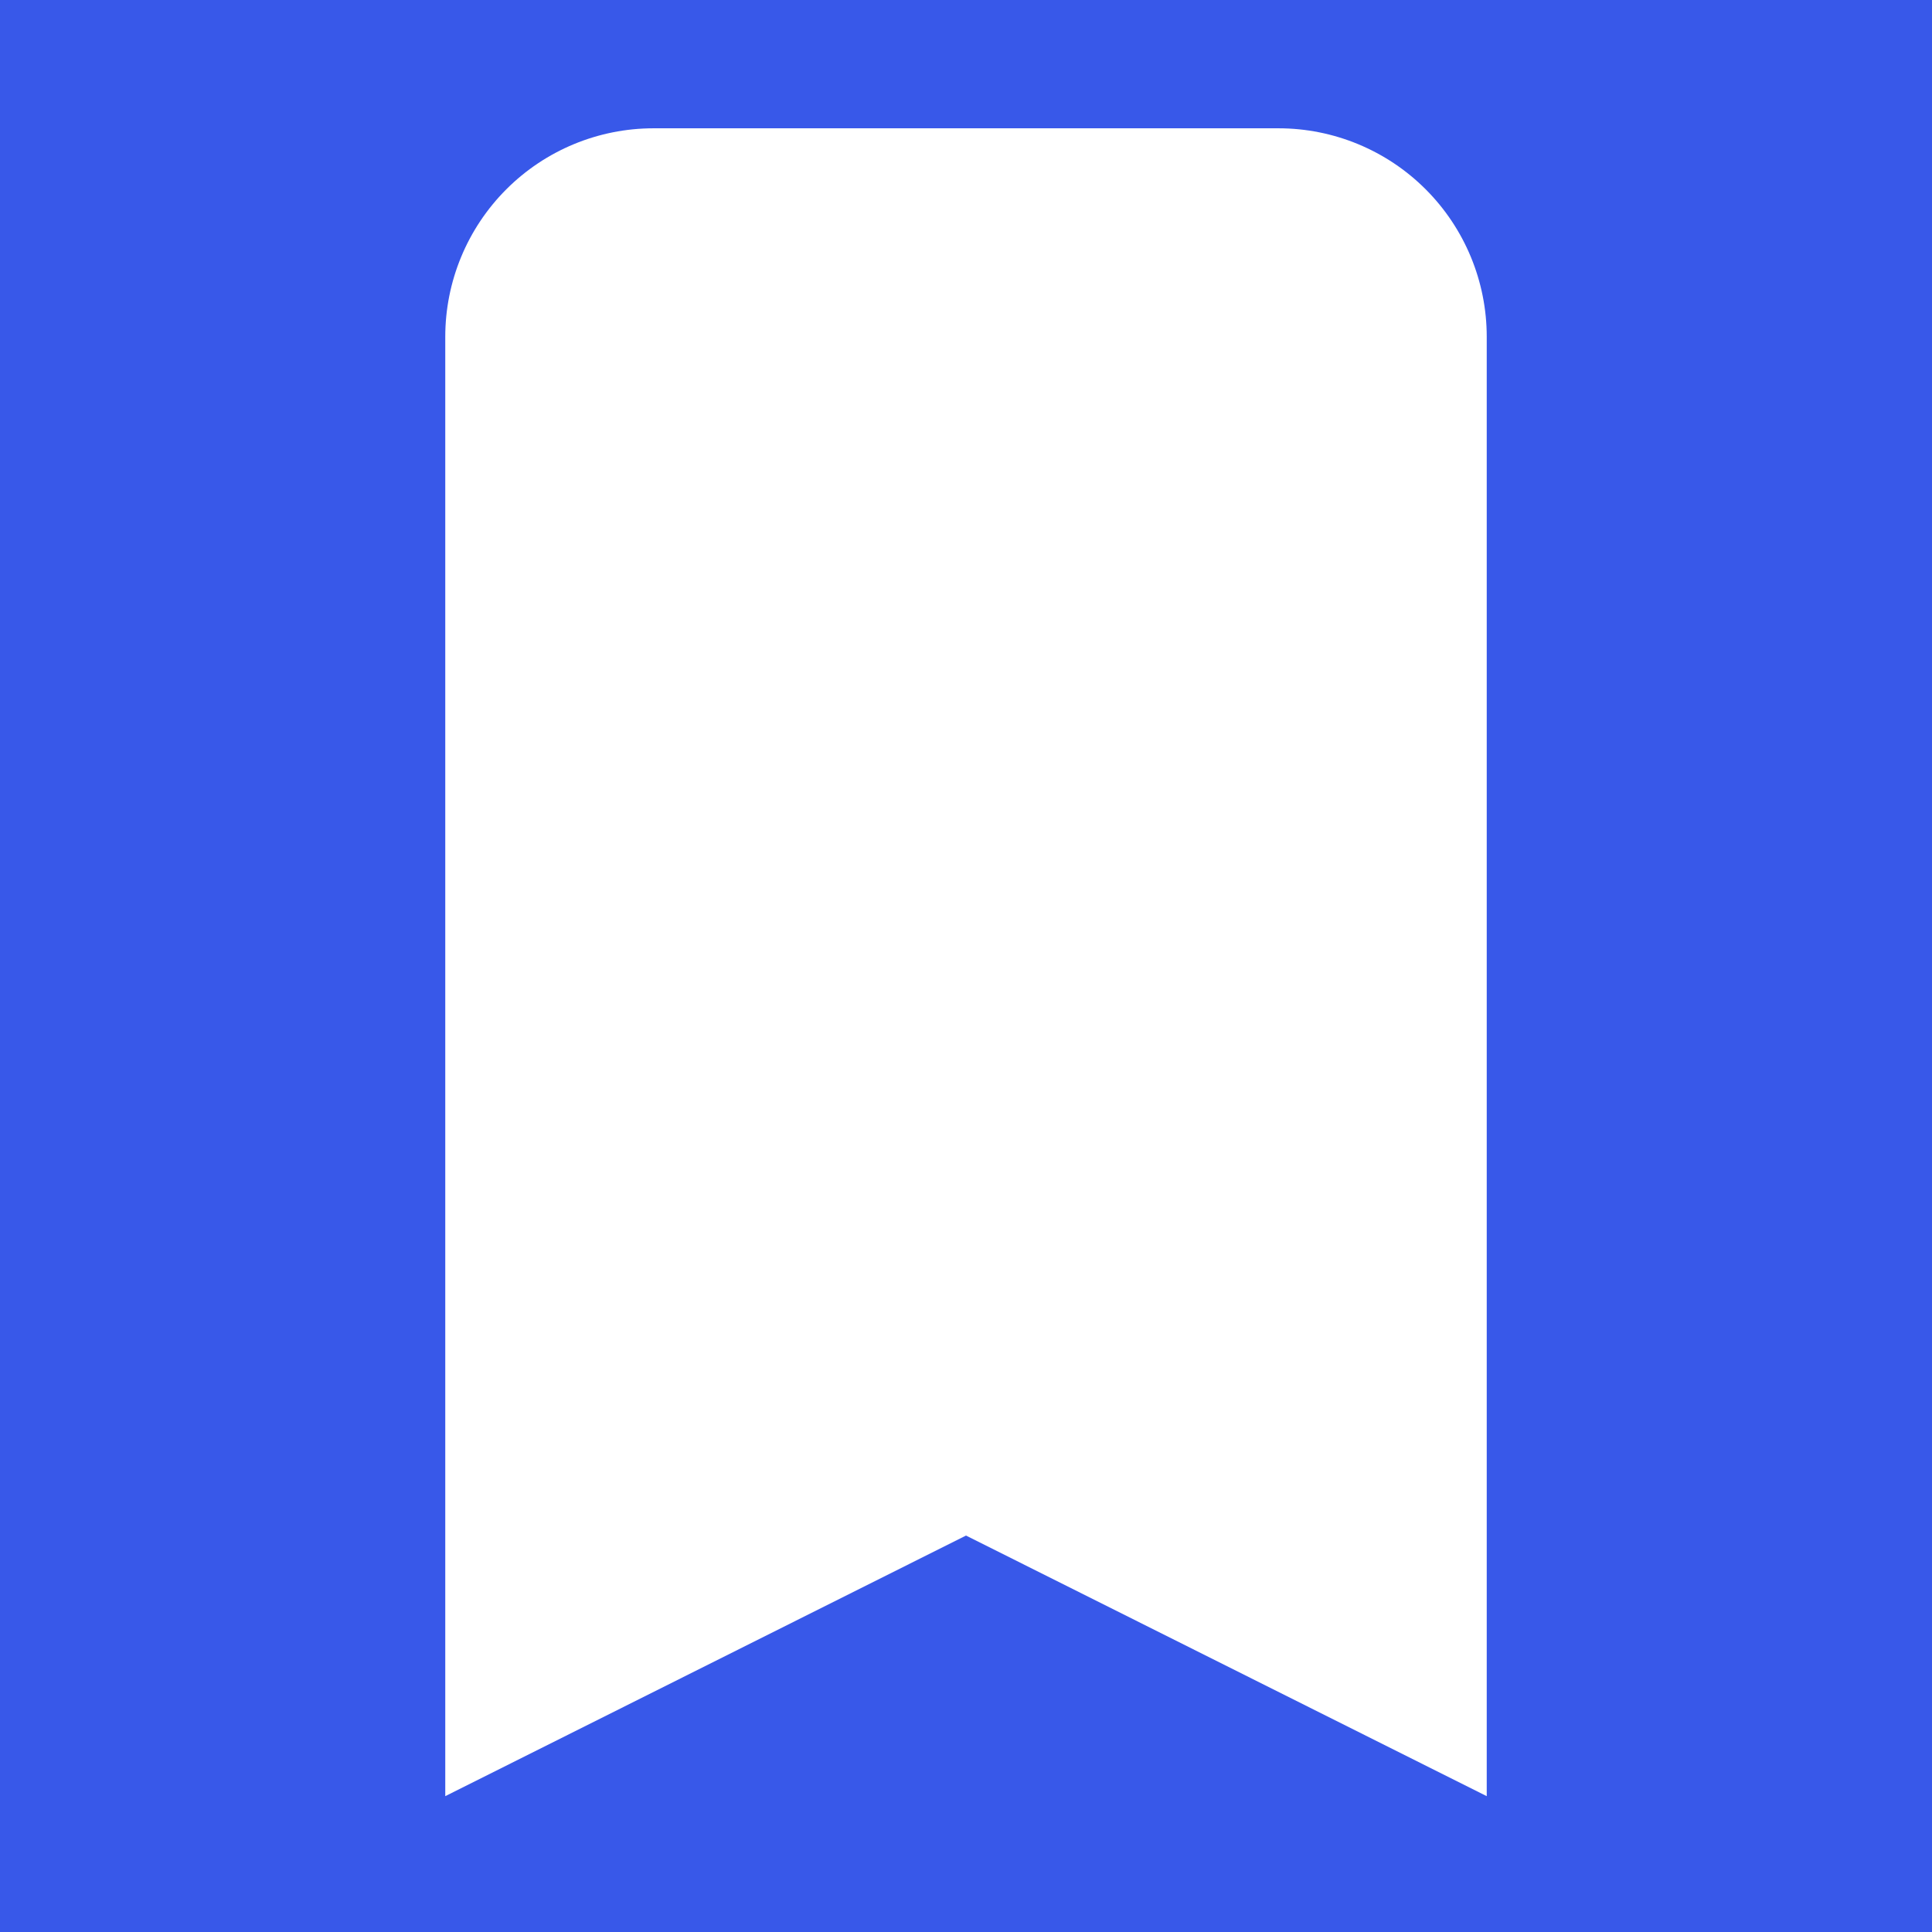
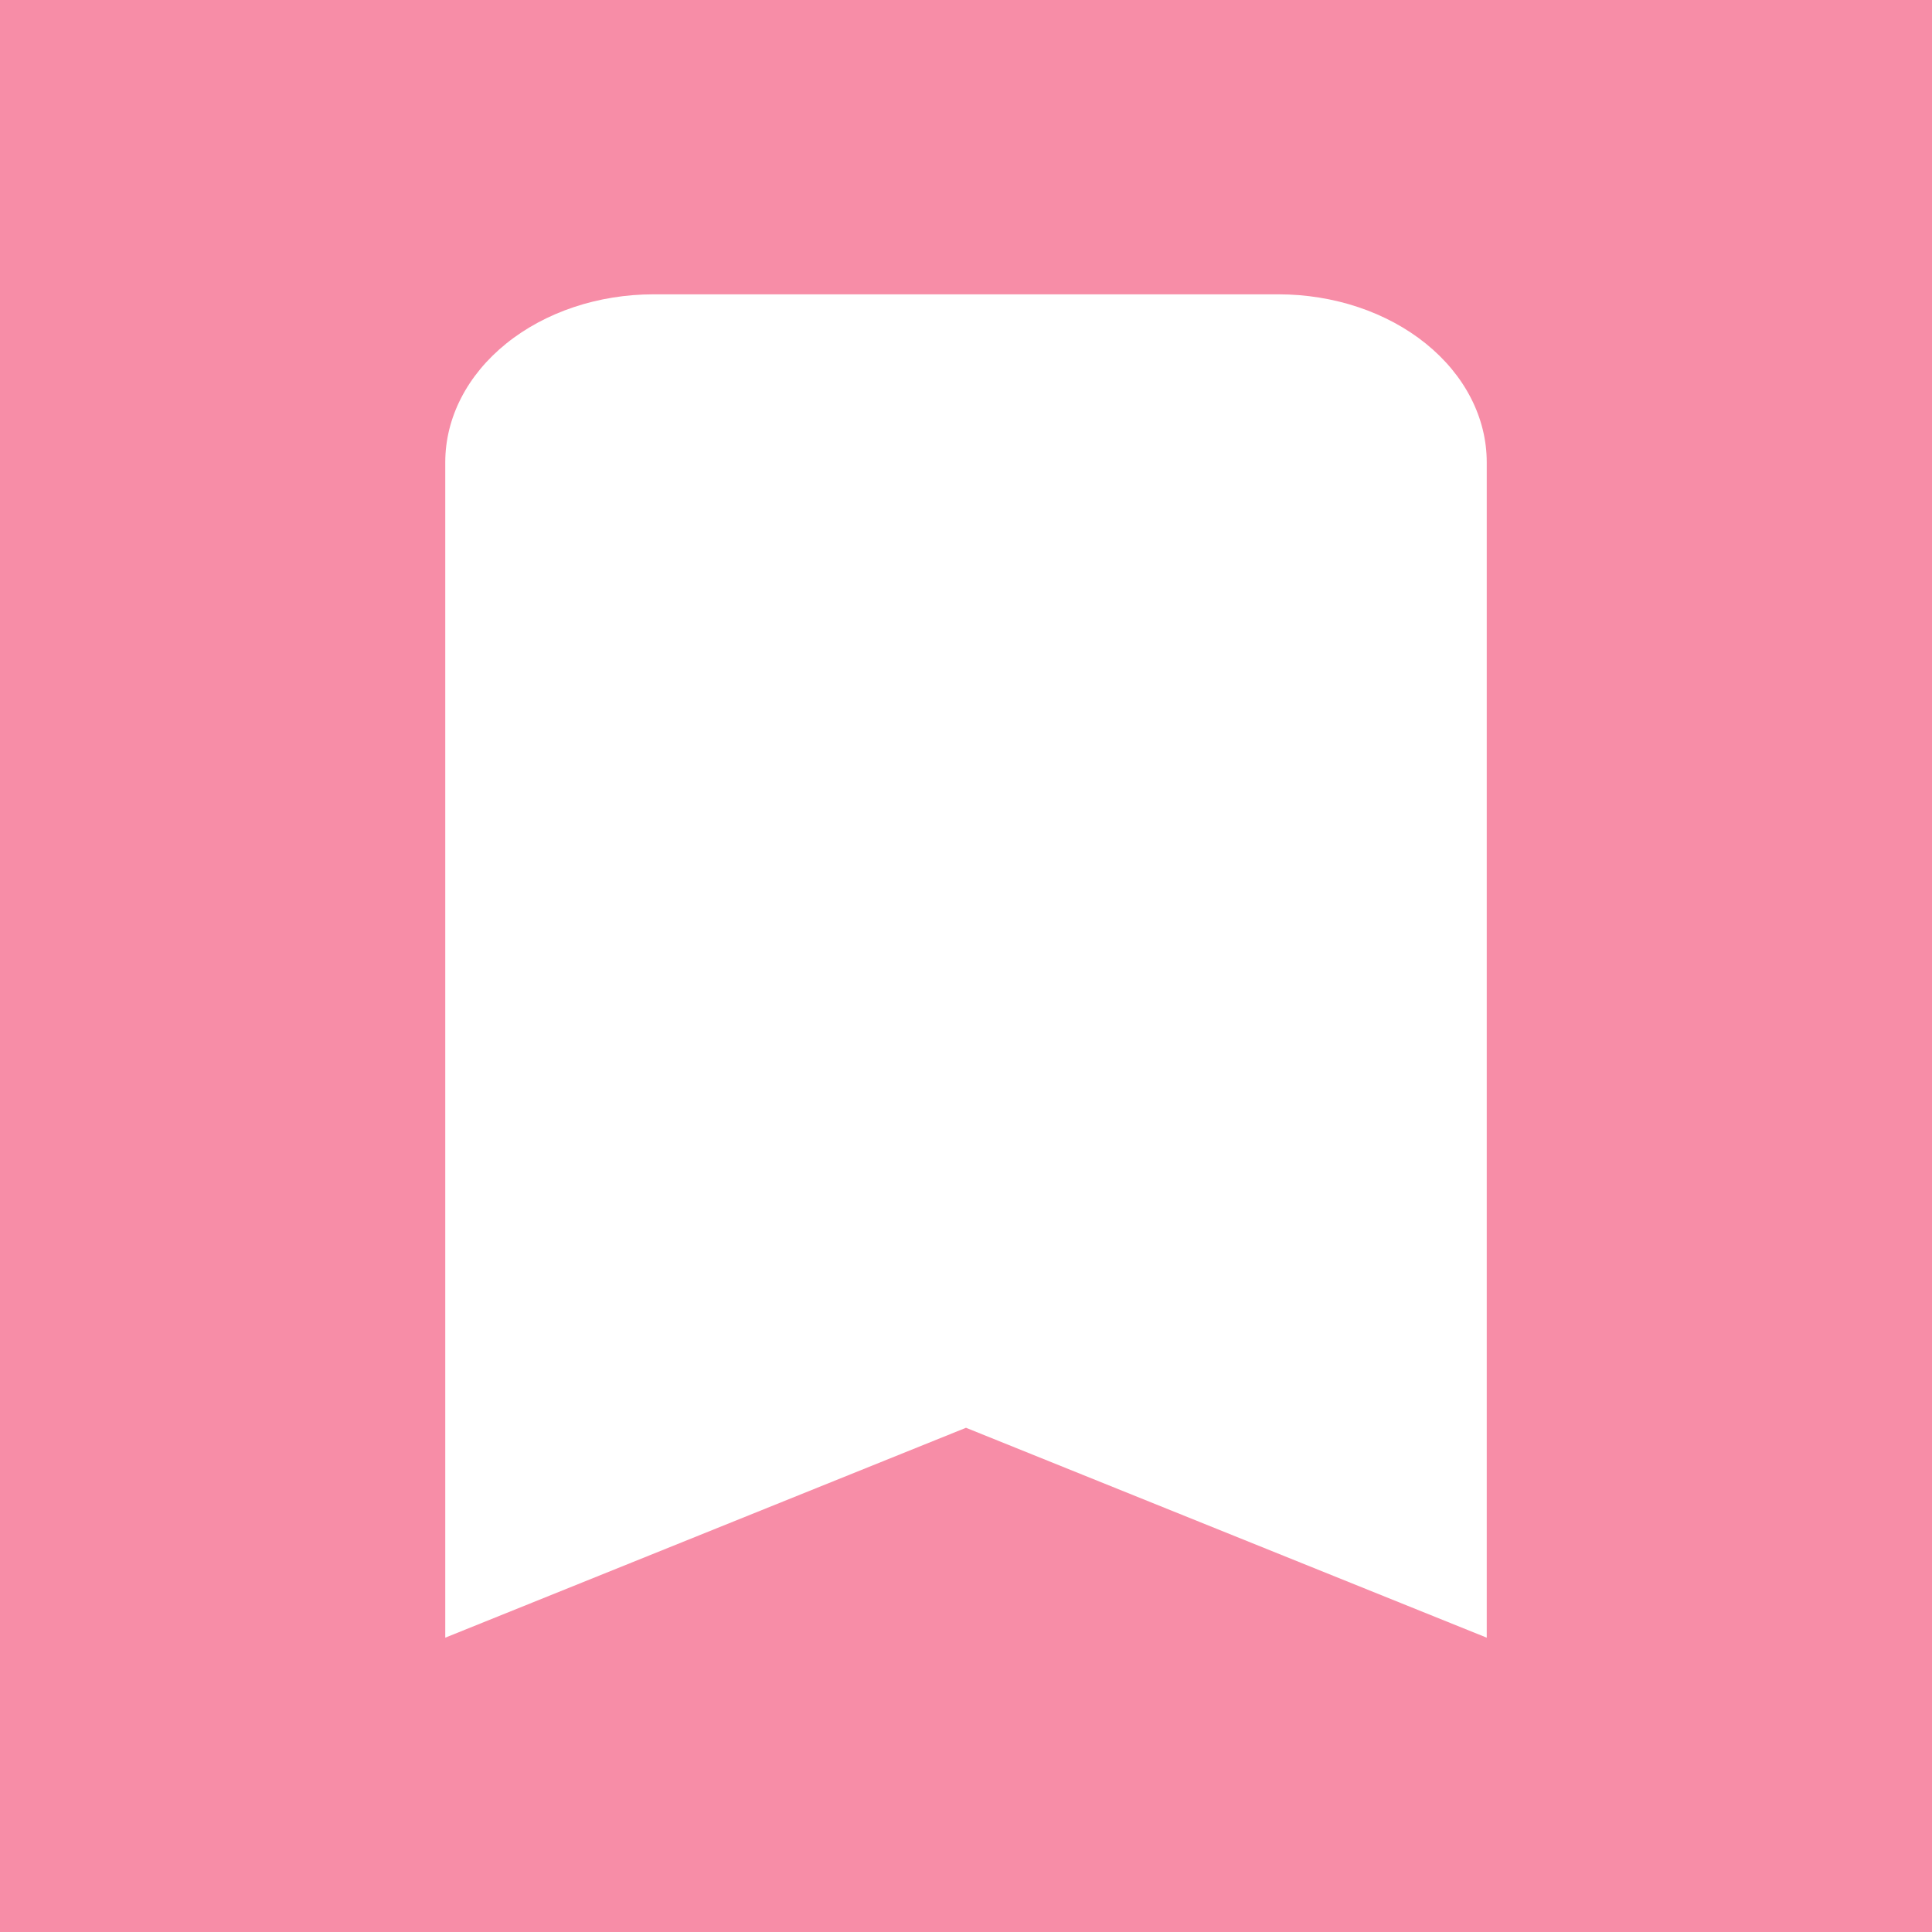
<svg xmlns="http://www.w3.org/2000/svg" width="256" height="256" viewBox="0 0 256 256" fill="none">
-   <path d="M0 0H256V256H0V0Z" fill="#3858E9" />
-   <path d="M59 44.625C59 37.298 61.908 30.272 67.084 25.091C72.26 19.91 79.28 17 86.6 17H169.4C176.72 17 183.74 19.91 188.916 25.091C194.092 30.272 197 37.298 197 44.625V238L128 203.469L59 238V44.625Z" fill="white" />
+   <path d="M0 0H256V256H0V0Z" fill="#F78DA7" />
+   <path d="M59 61.25C59 55.349 61.908 49.69 67.084 45.517C72.26 41.344 79.28 39 86.6 39H169.4C176.72 39 183.74 41.344 188.916 45.517C194.092 49.69 197 55.349 197 61.25V217L128 189.188L59 217V61.25Z" fill="white" />
</svg>
